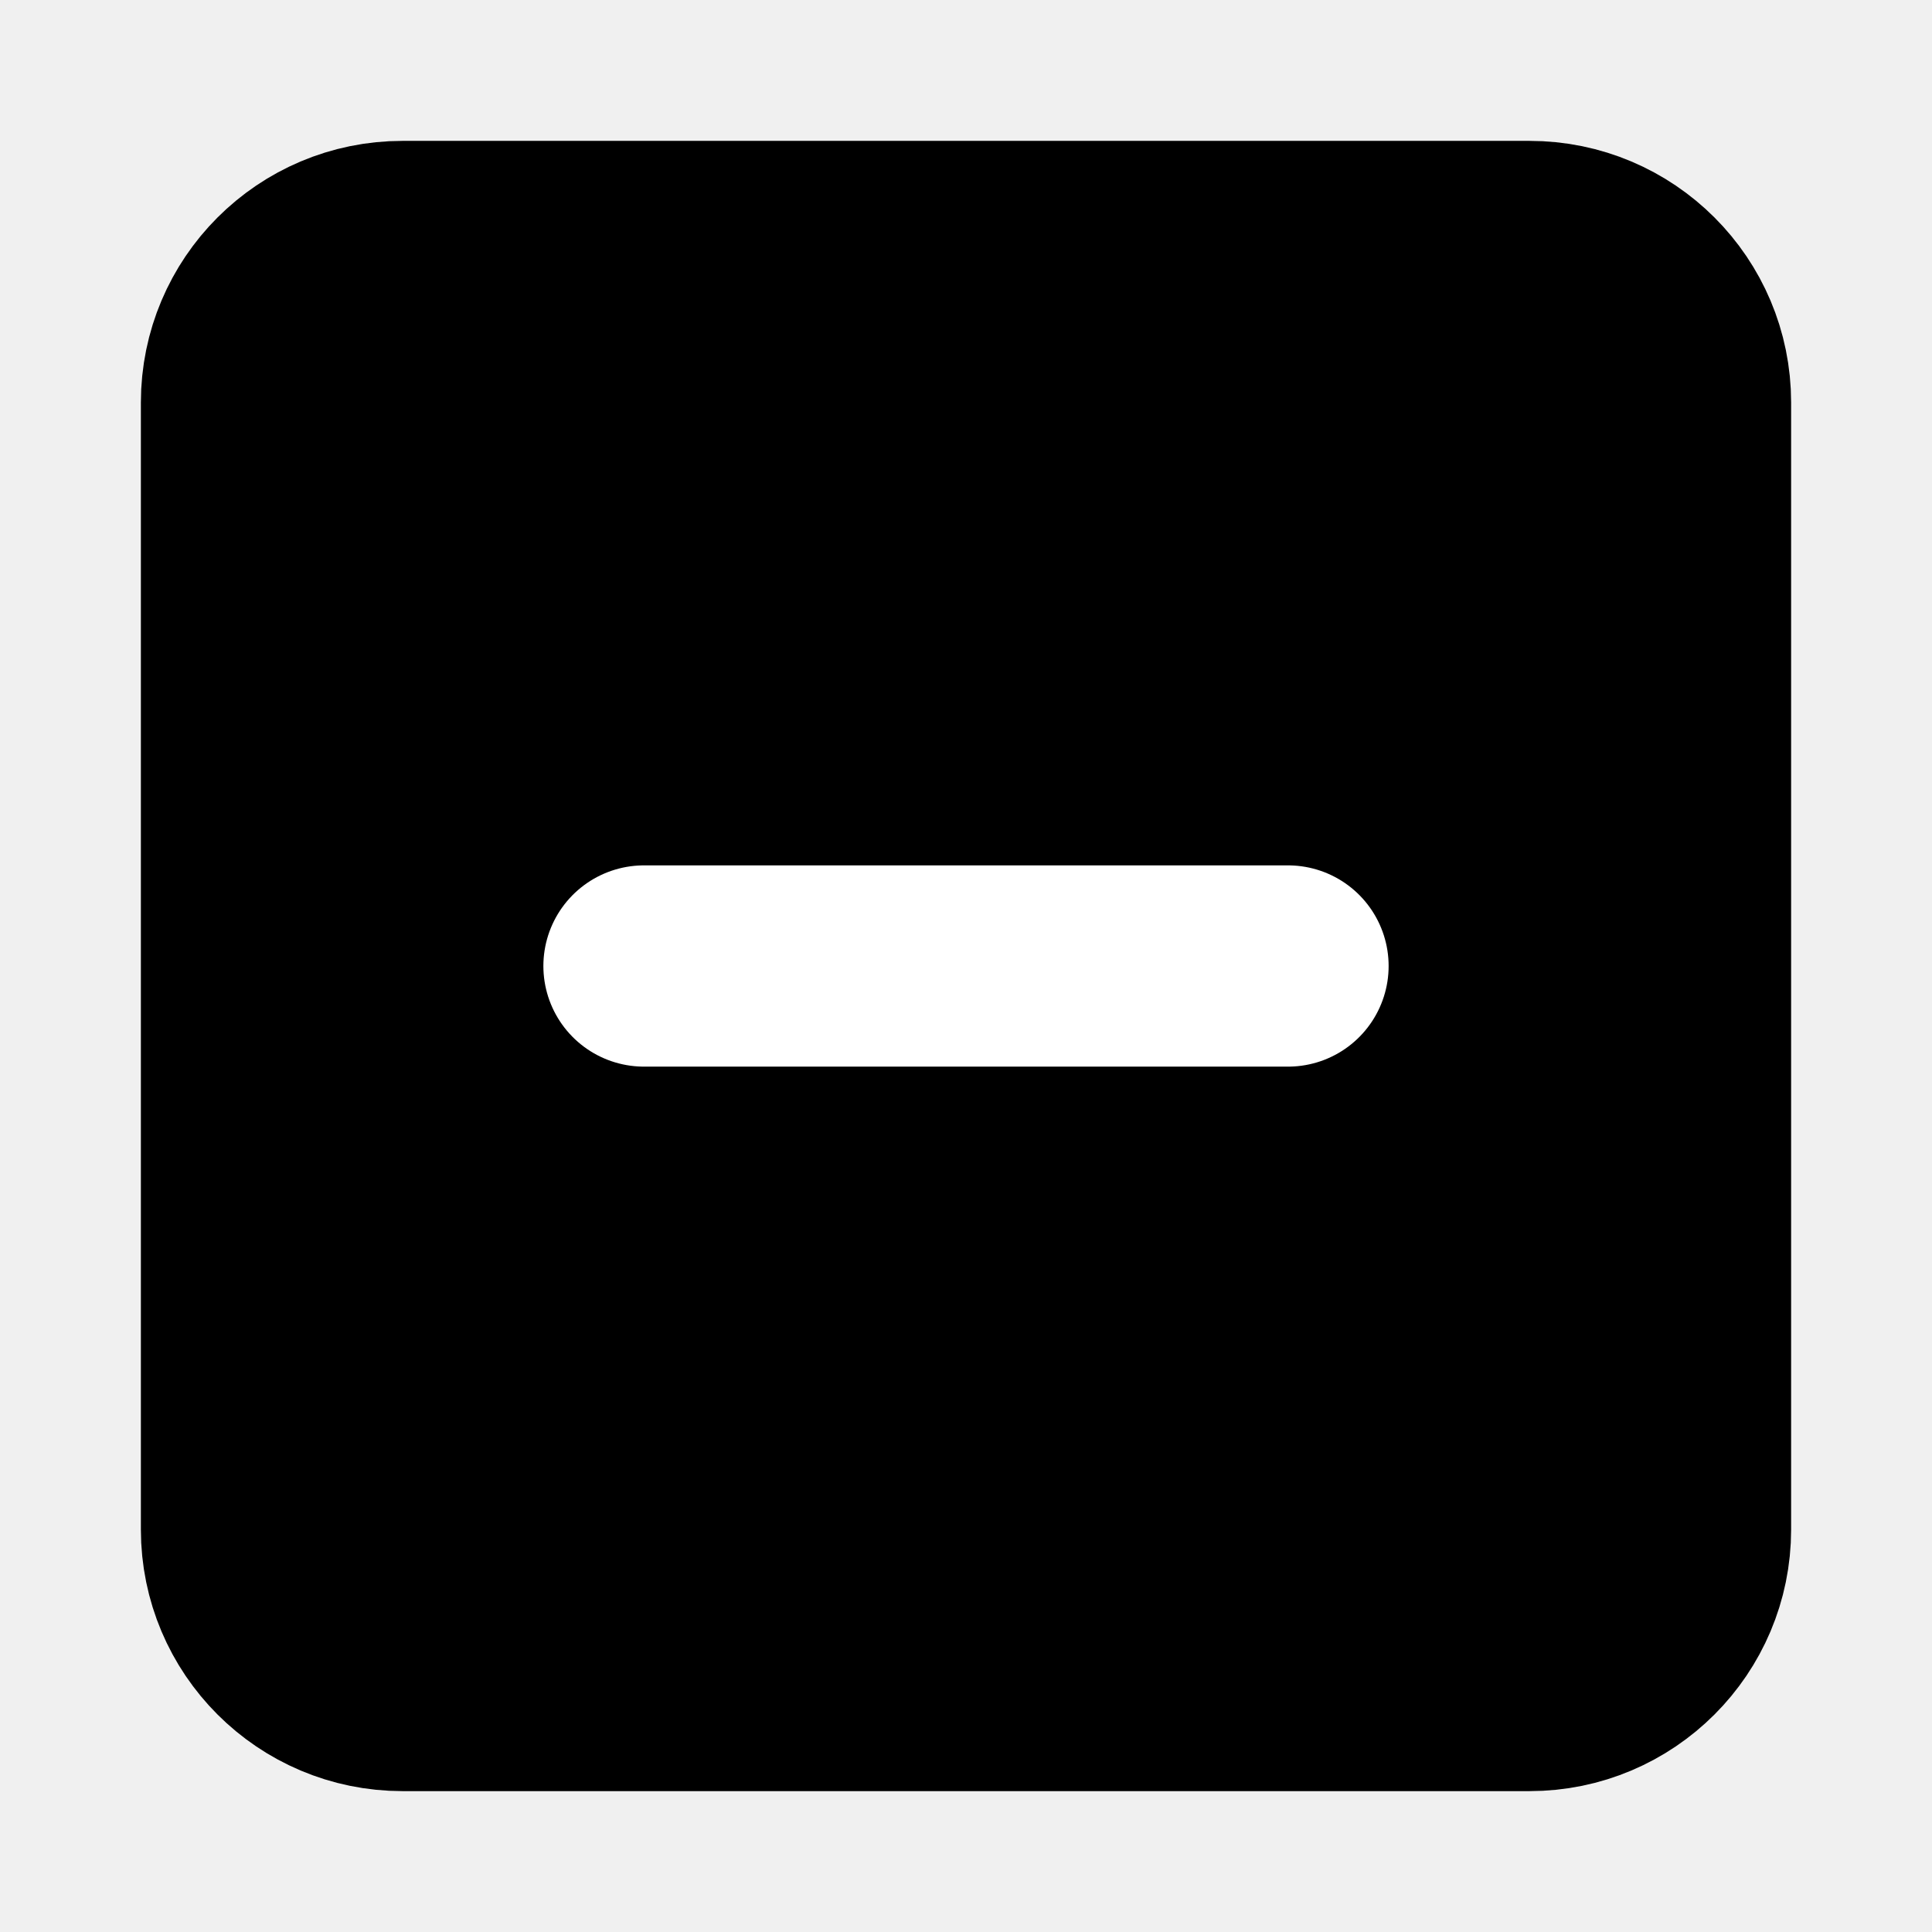
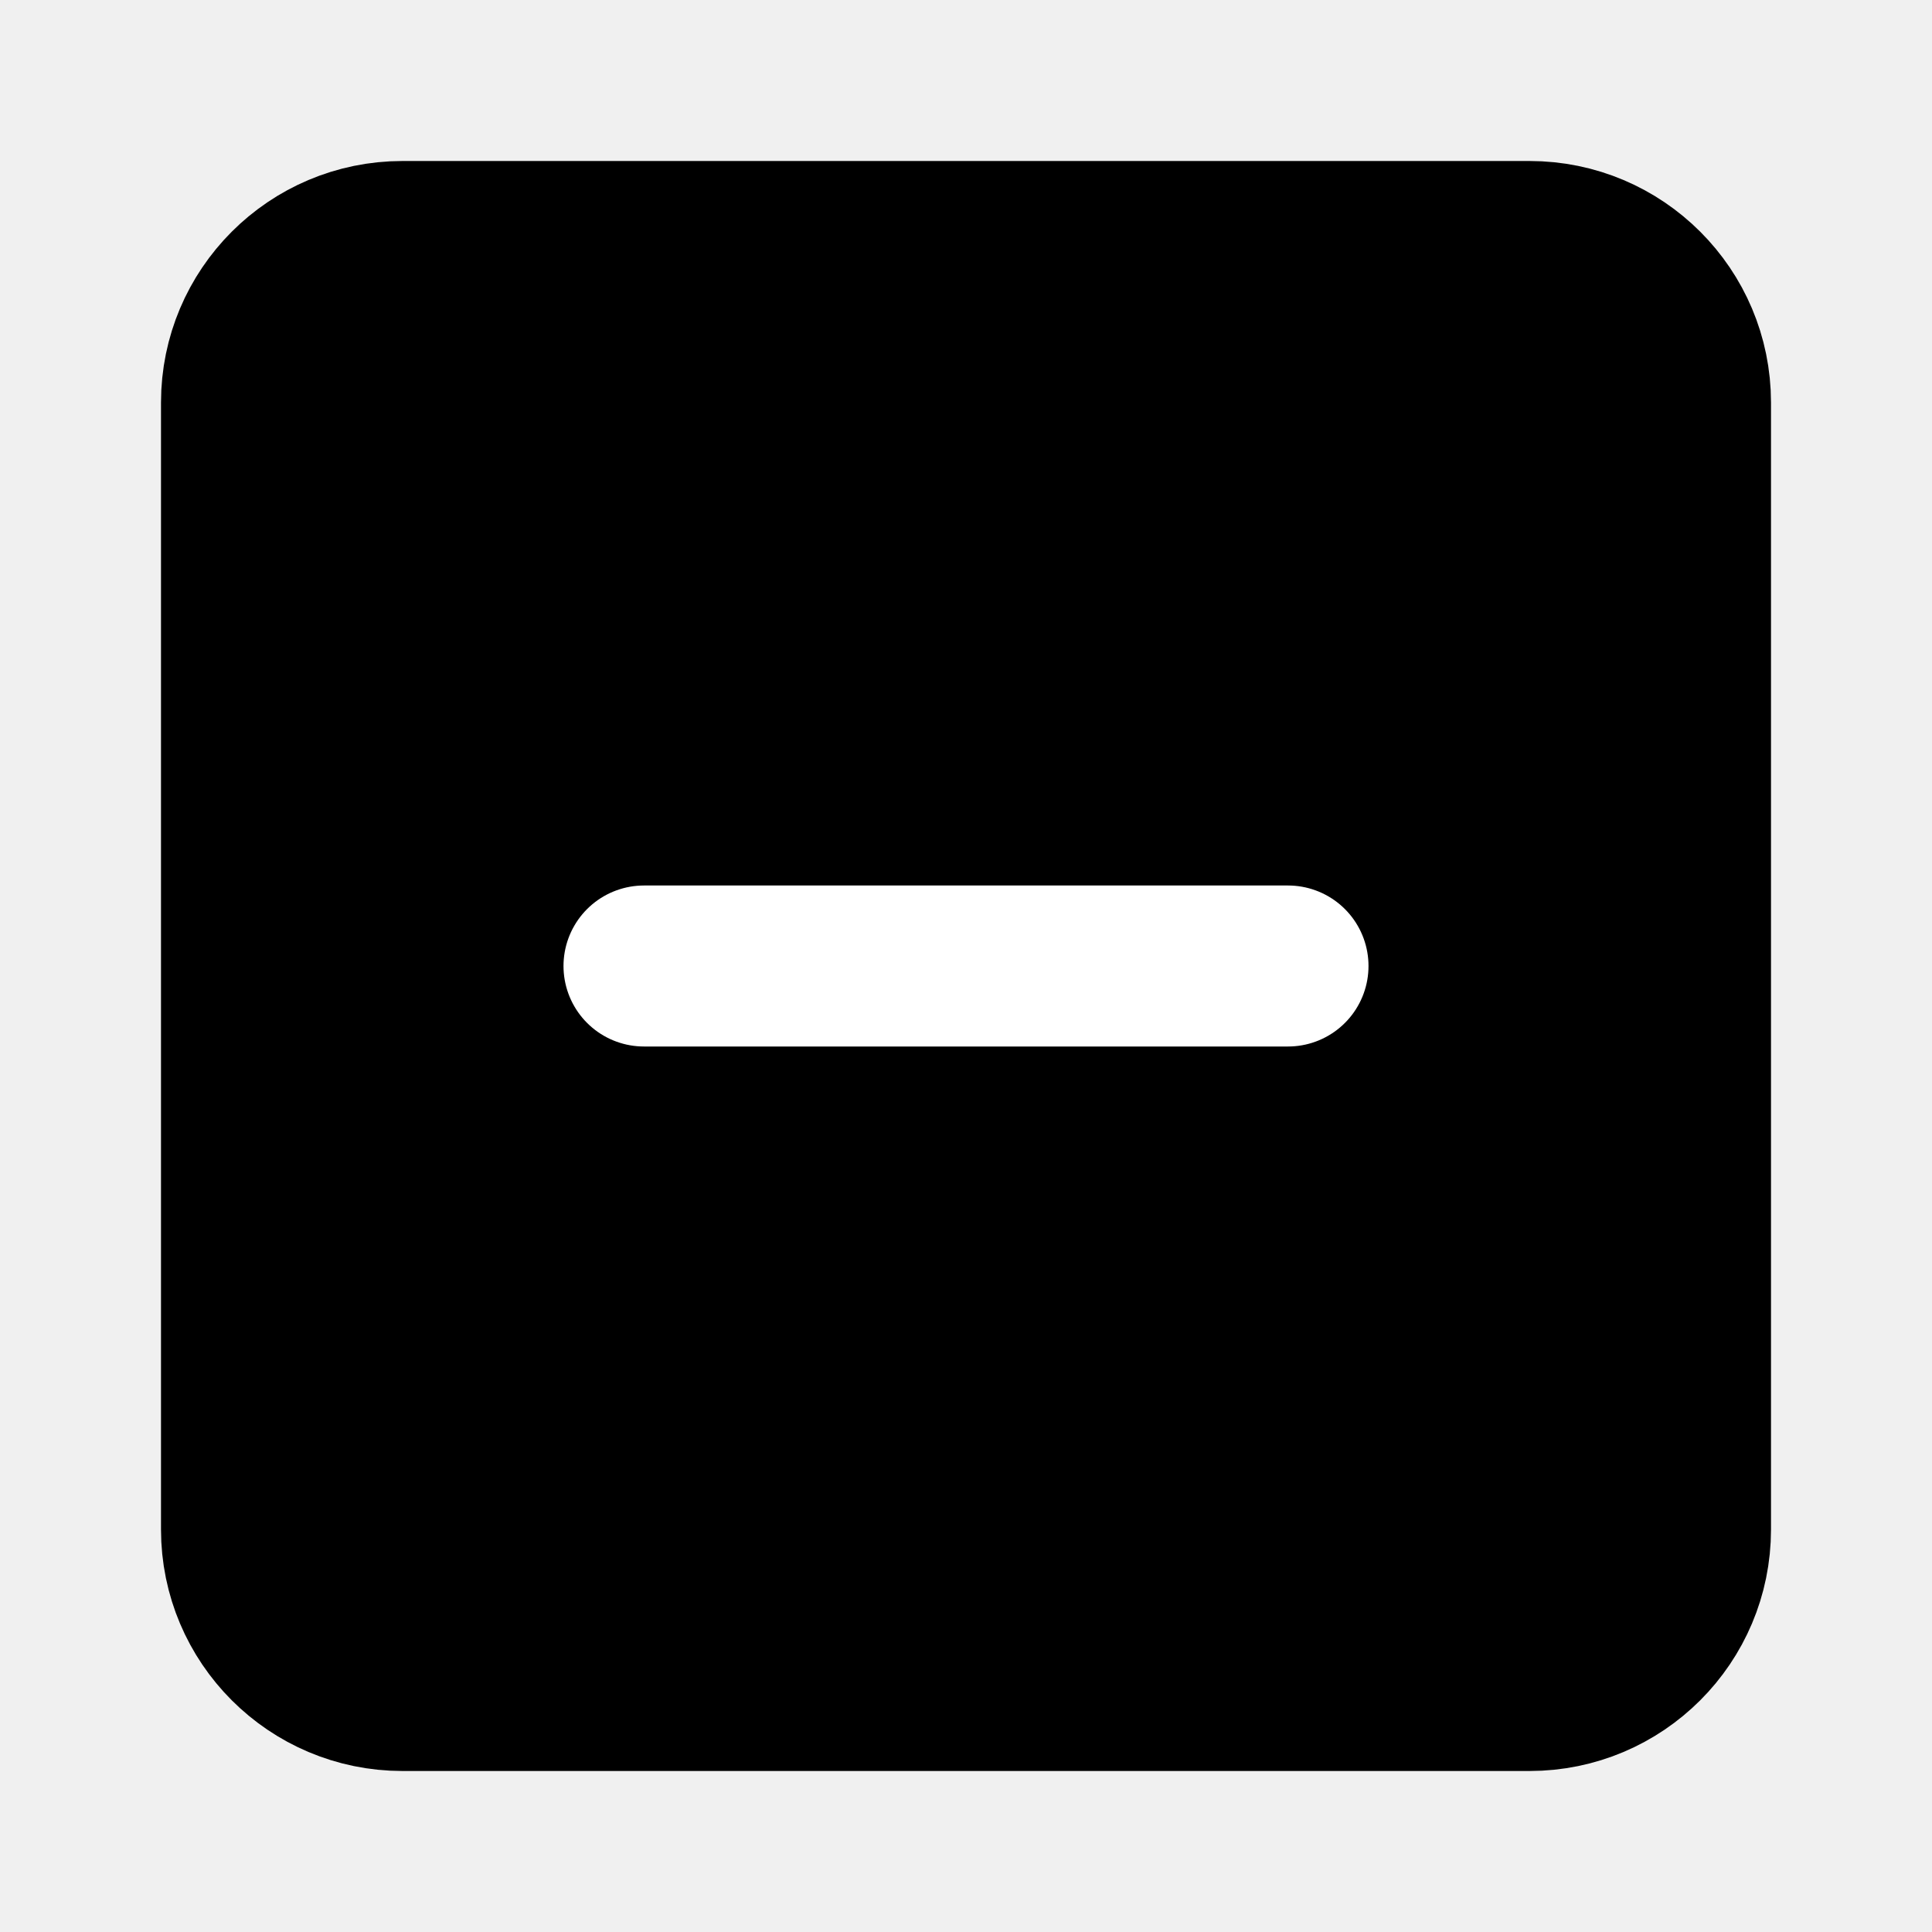
- <svg xmlns="http://www.w3.org/2000/svg" width="24" height="24" viewBox="0 0 24 24" fill="none" stroke="black" stroke-width="2.5" stroke-linecap="round" stroke-linejoin="round" class="lucide lucide-square-minus-icon lucide-square-minus">
+ <svg xmlns="http://www.w3.org/2000/svg" width="24" height="24" viewBox="0 0 24 24" fill="none" stroke="black" stroke-width="2" stroke-linecap="round" stroke-linejoin="round" class="lucide lucide-square-minus-icon lucide-square-minus">
  <rect width="18" height="18" x="3" y="3" rx="2" fill="black" />
  <path d="M8 12h8" stroke="white" />
</svg>
